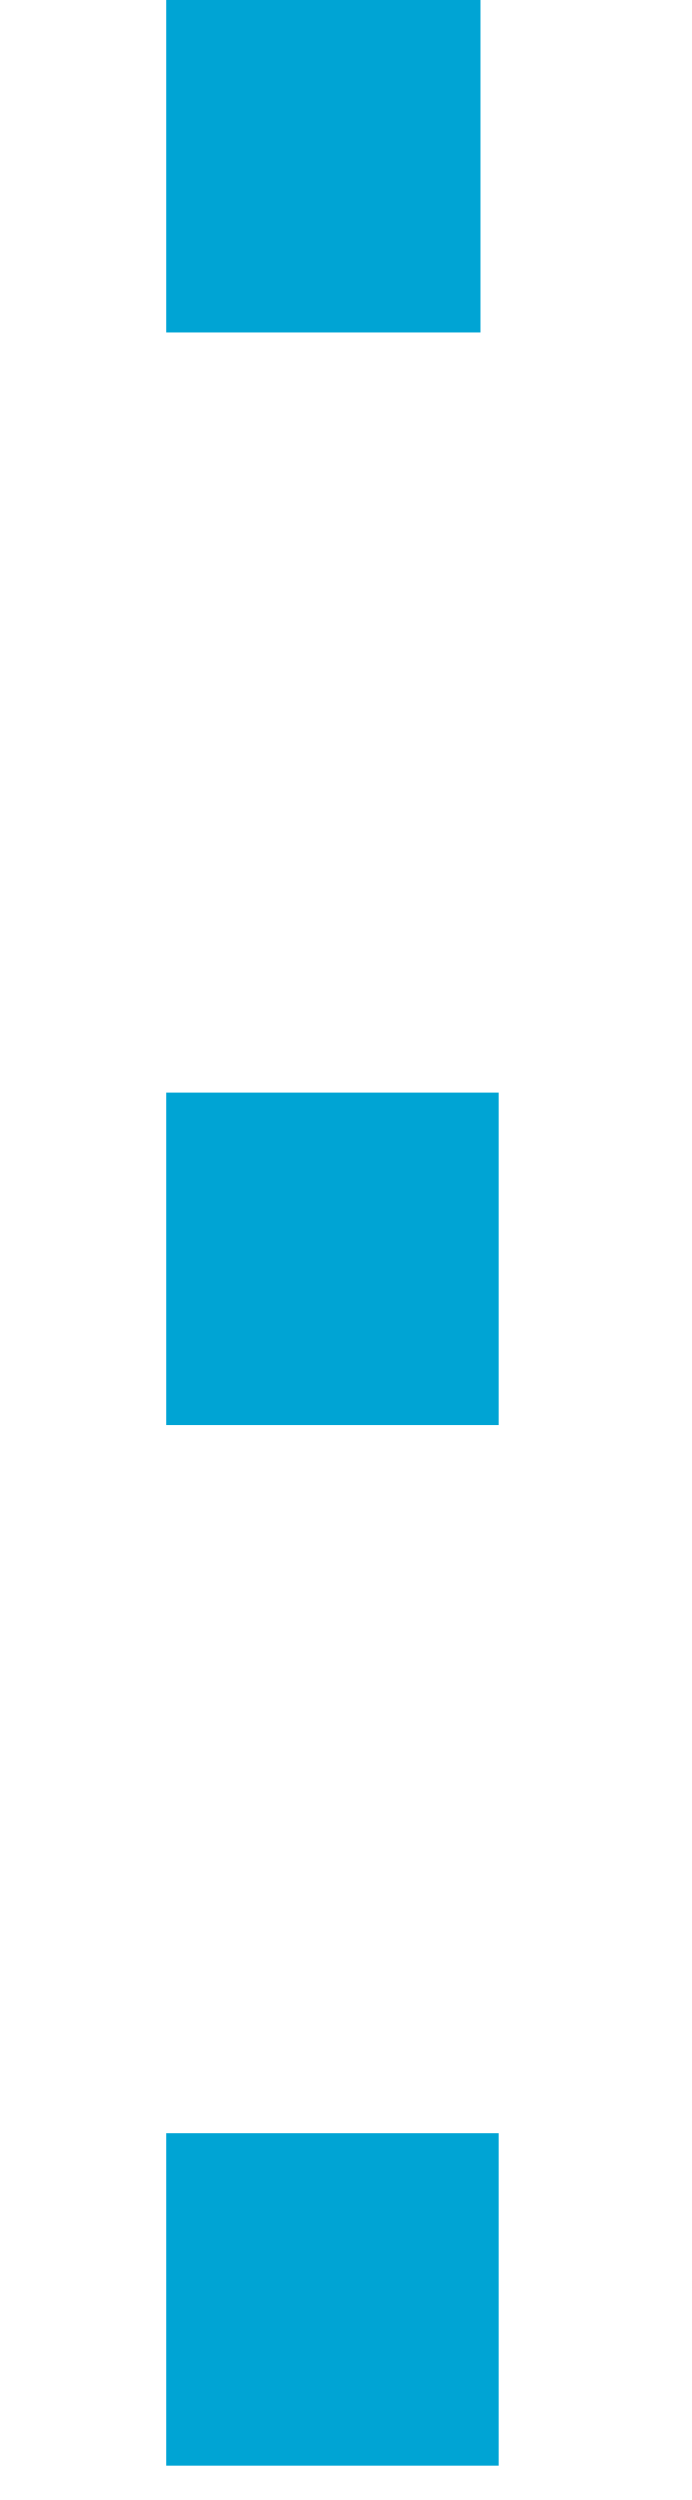
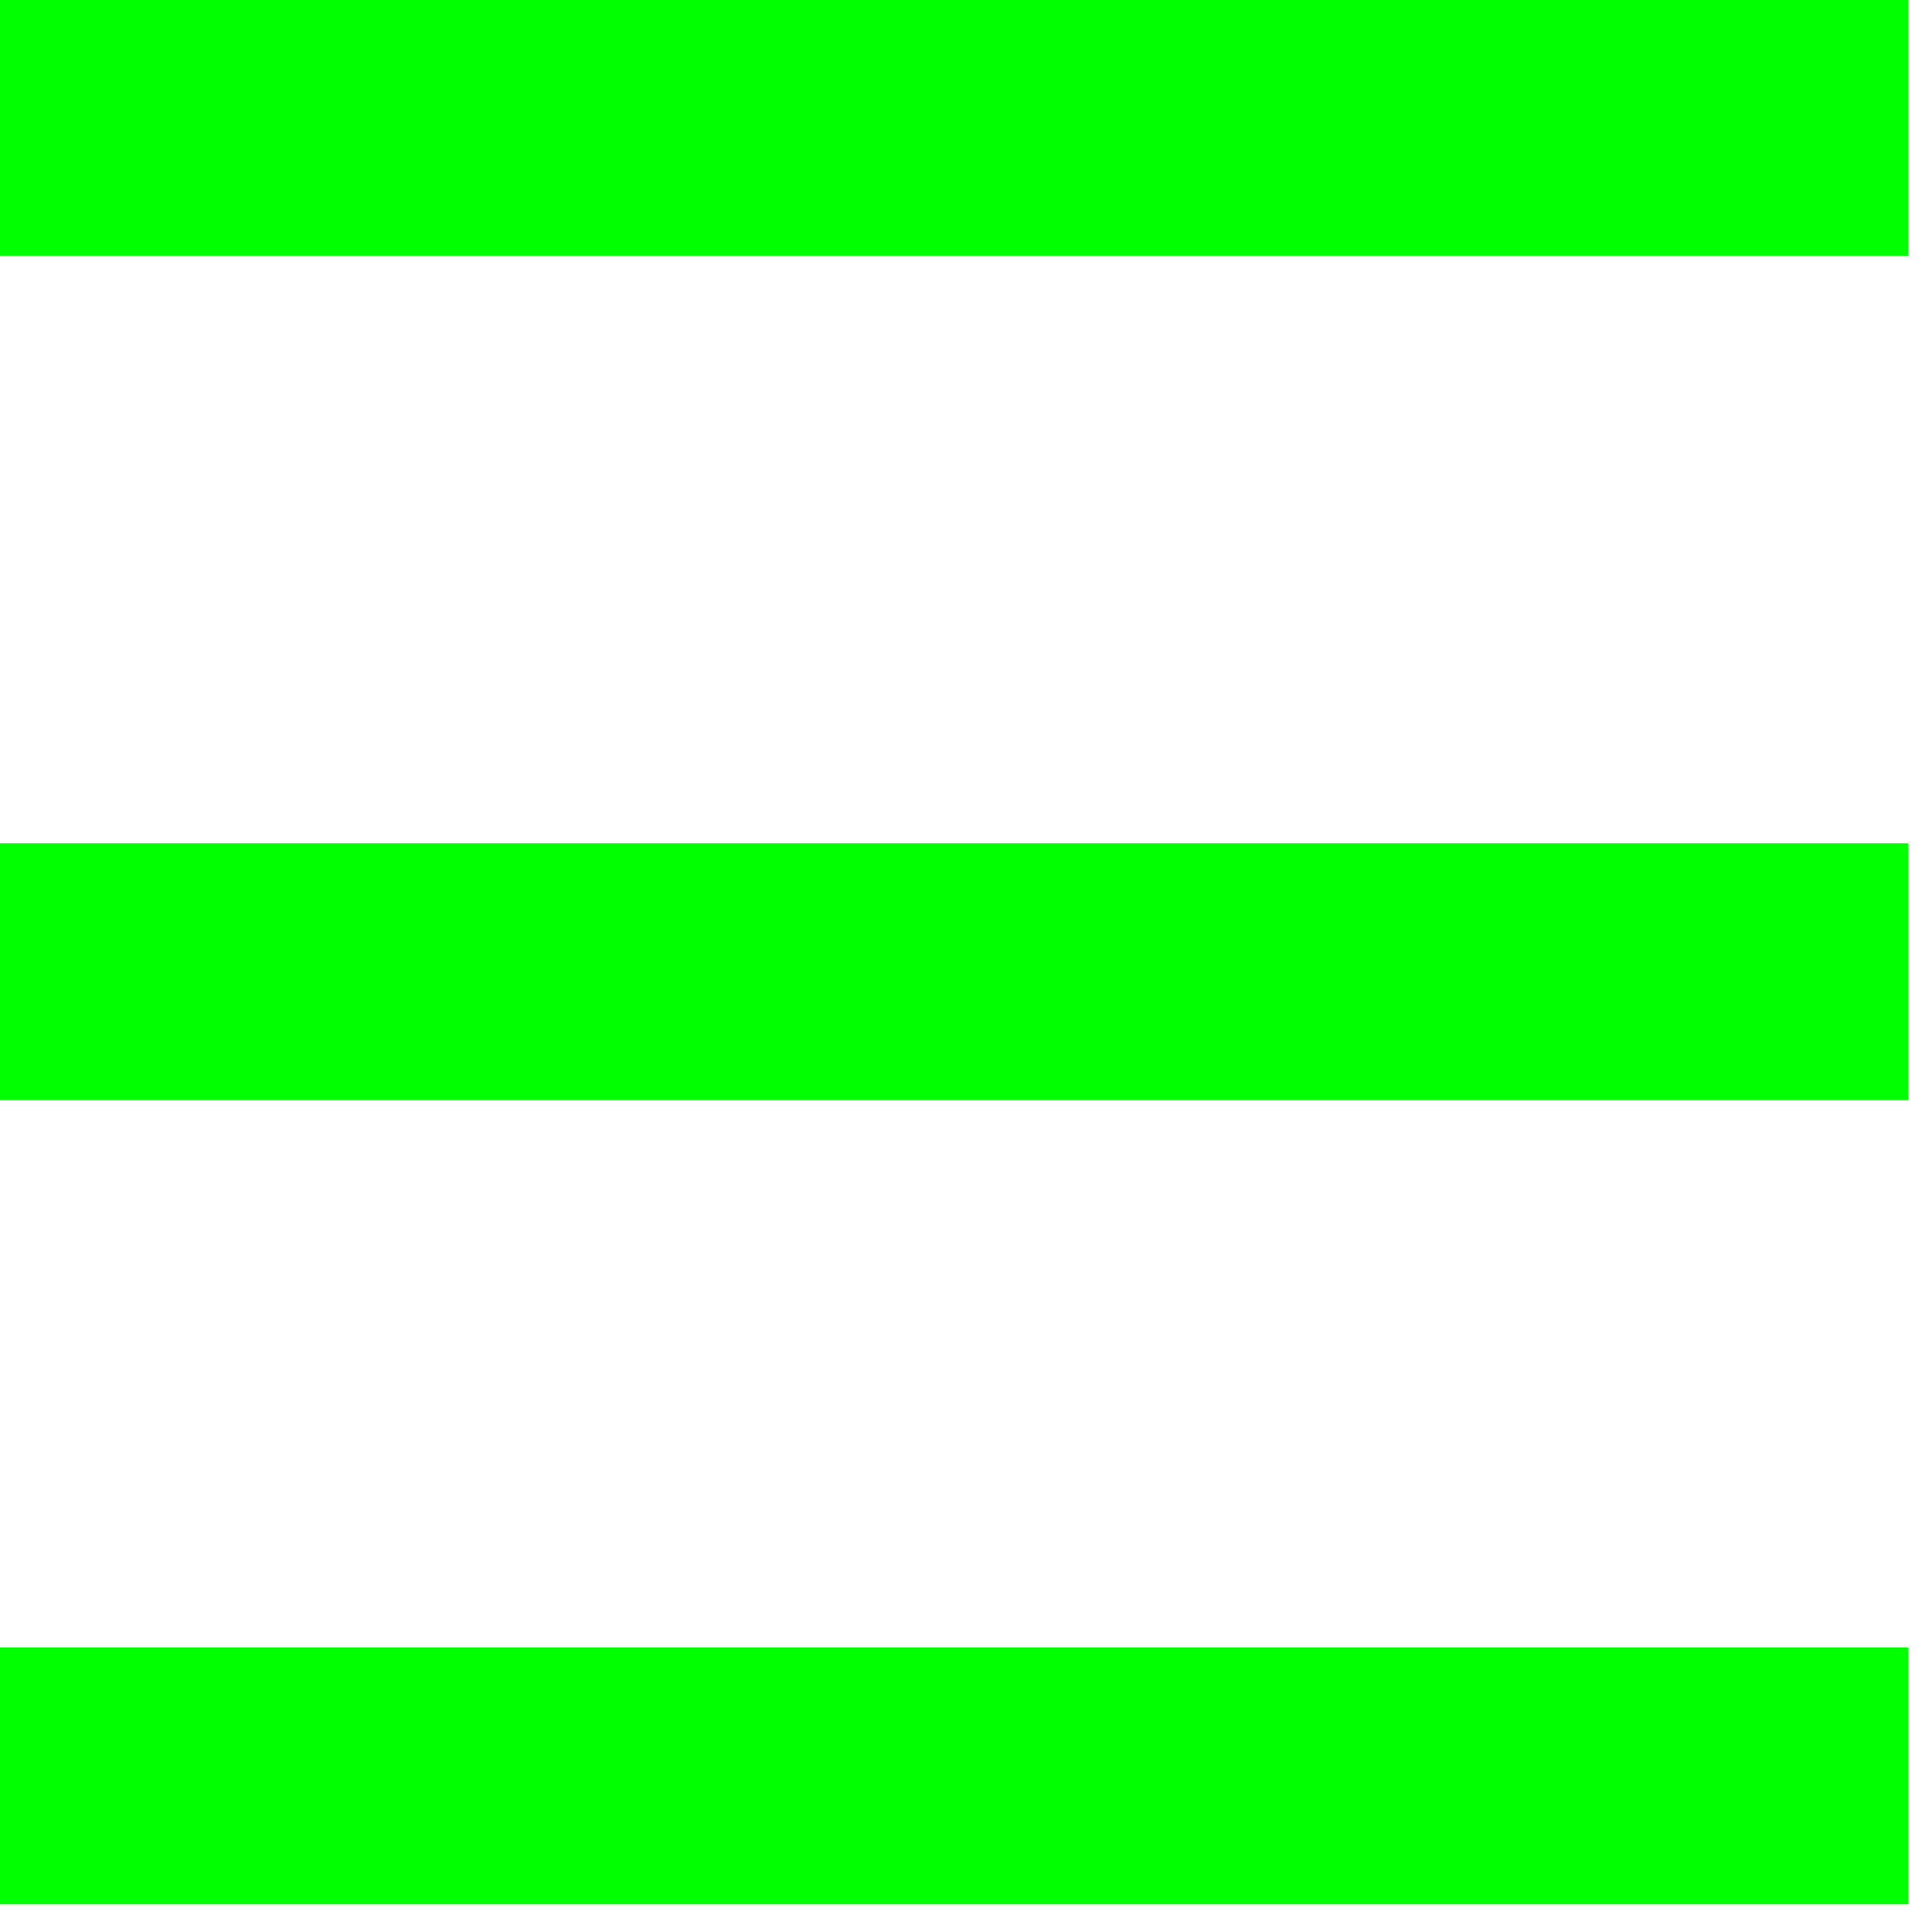
- <svg xmlns="http://www.w3.org/2000/svg" width="100%" height="100%" viewBox="0 0 13 47" version="1.1" xml:space="preserve" style="fill-rule:evenodd;clip-rule:evenodd;stroke-linejoin:bevel;stroke-miterlimit:1.5;">
-   <path d="M9.033,3.125l-5.908,0m6.25,20.541l-6.25,0m6.25,19.563l-6.25,0" style="fill:none;stroke:#00a4d4;stroke-width:6.25px;" />
+ <svg xmlns="http://www.w3.org/2000/svg" viewBox="0 0 47 47" preserveAspectRatio="none" fill-rule="evenodd" clip-rule="evenodd" stroke-linejoin="bevel" stroke-miterlimit="1.5">
+   <path d="M46.425 3.098H-.025m46.45 20.541H-.025m46.45 19.563H-.025" fill="none" stroke="#0f0" stroke-width="6.25" />
</svg>
